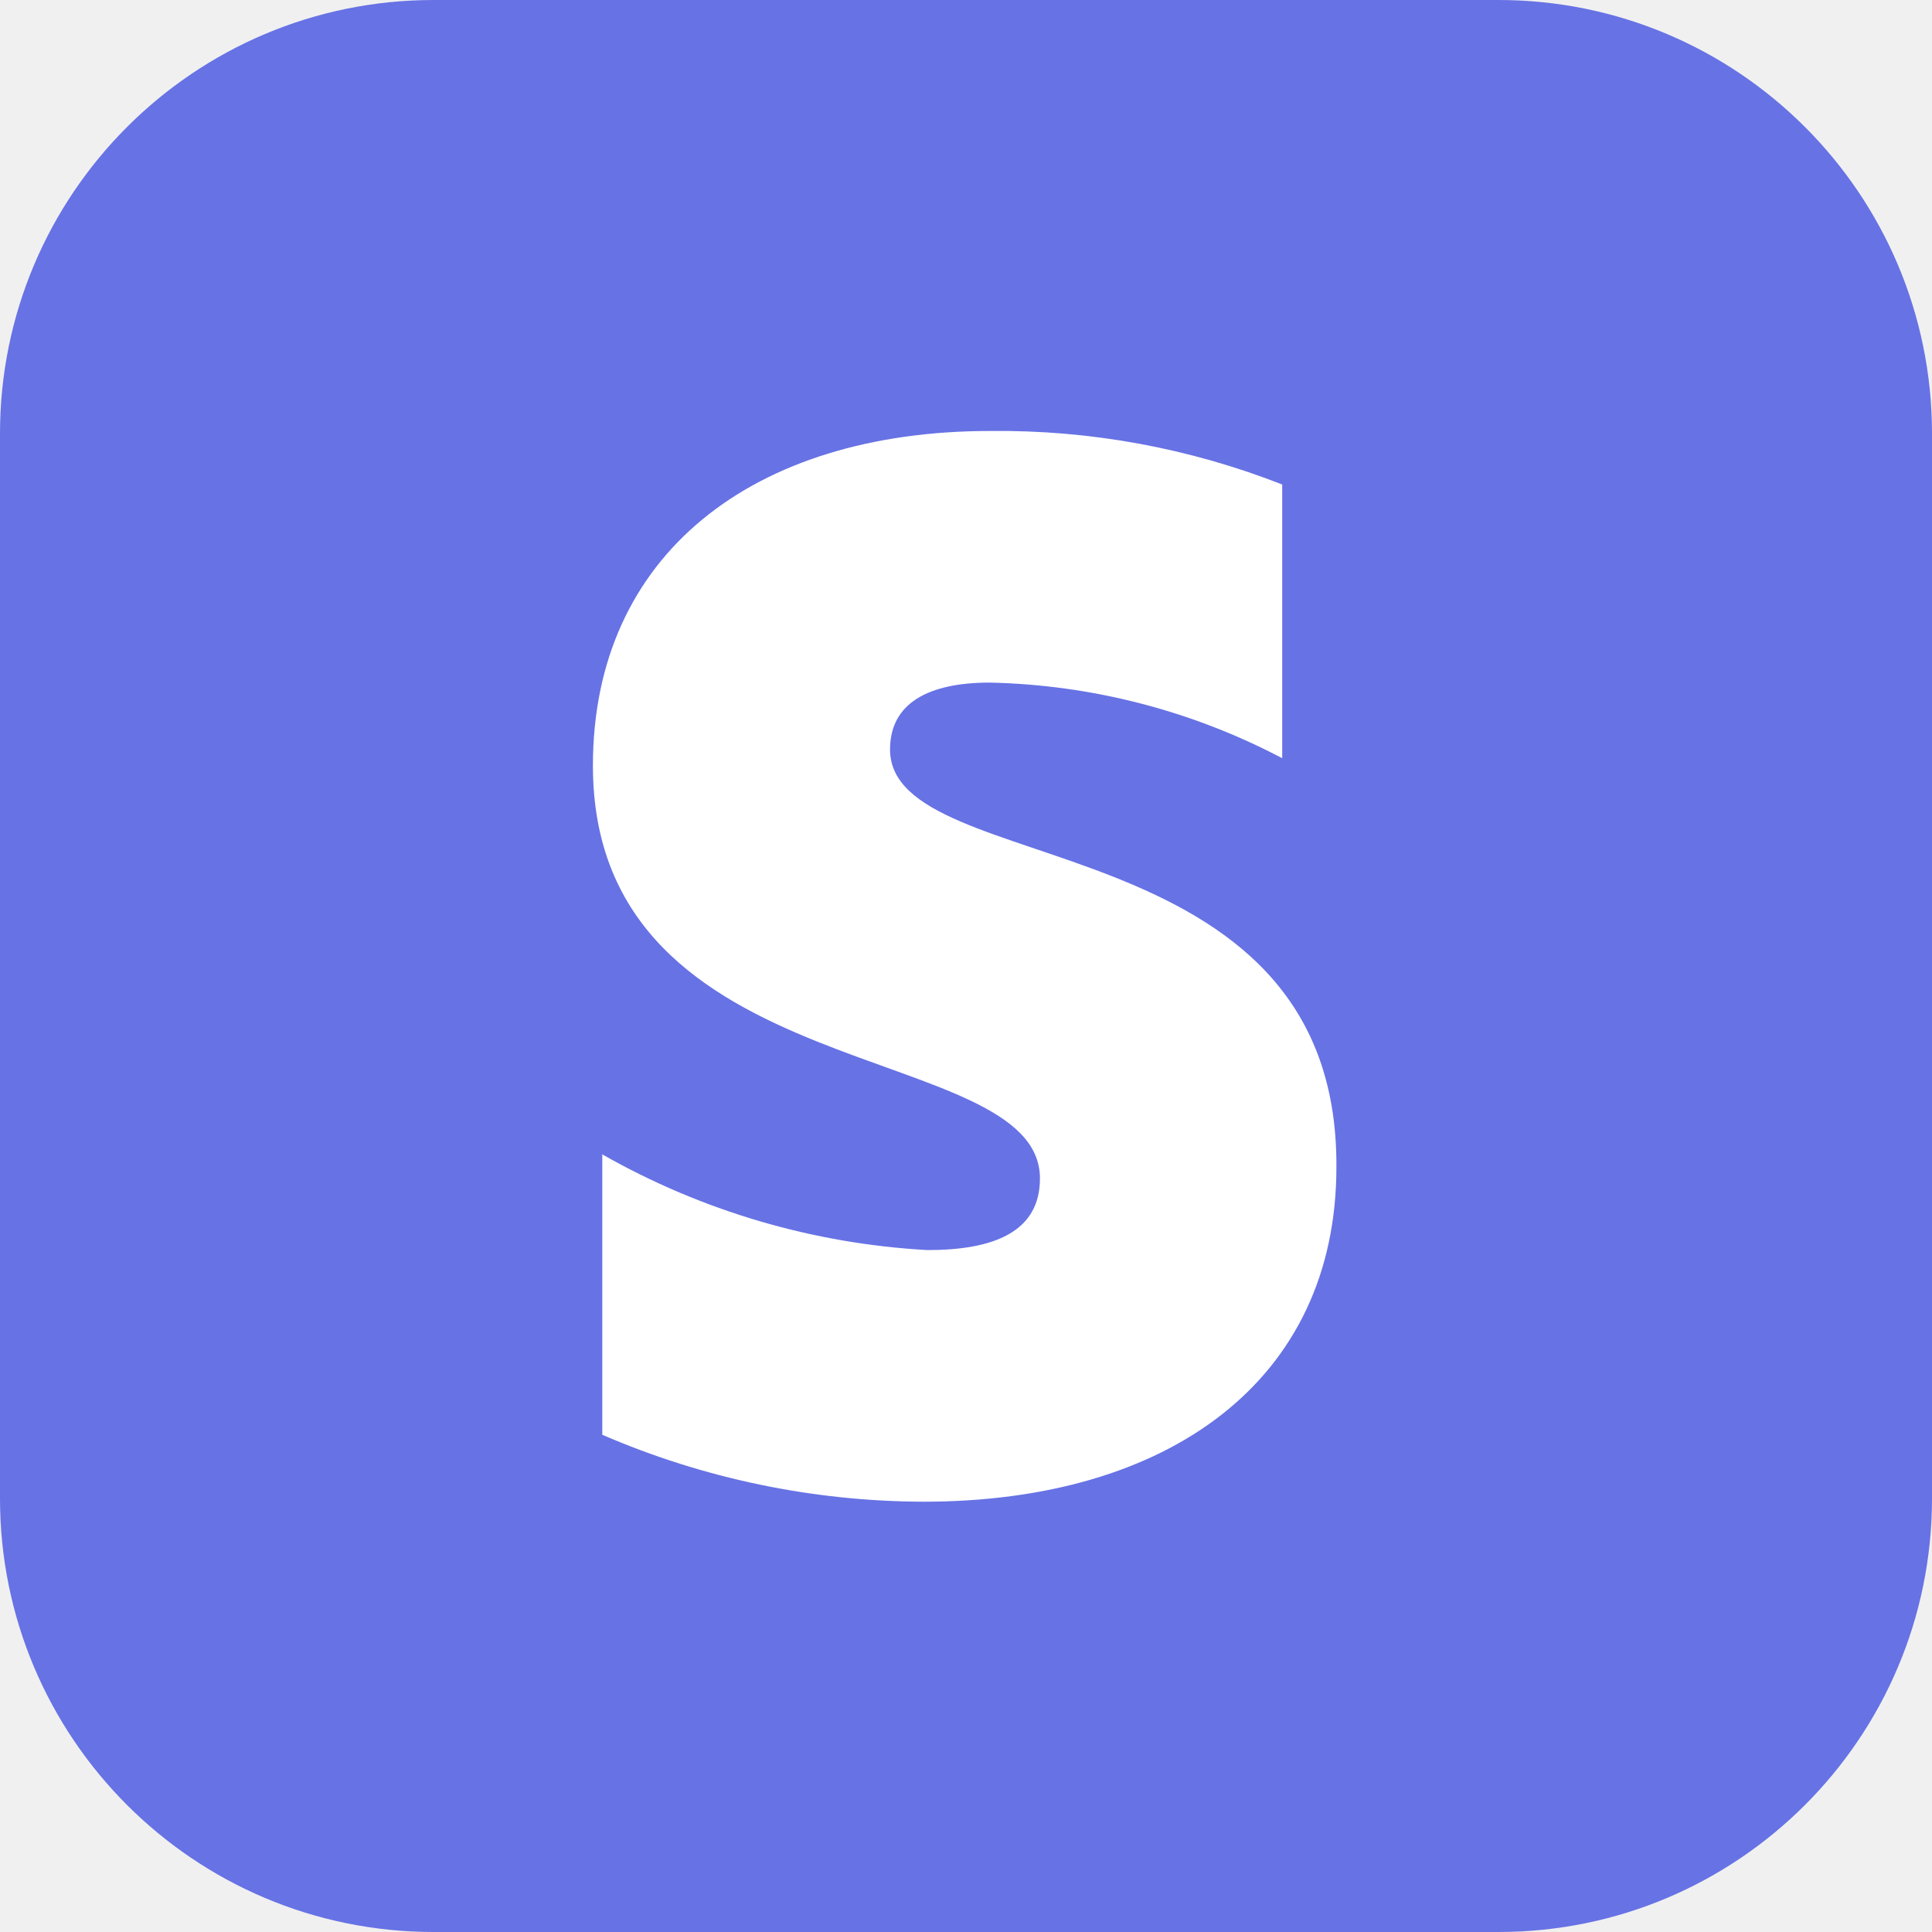
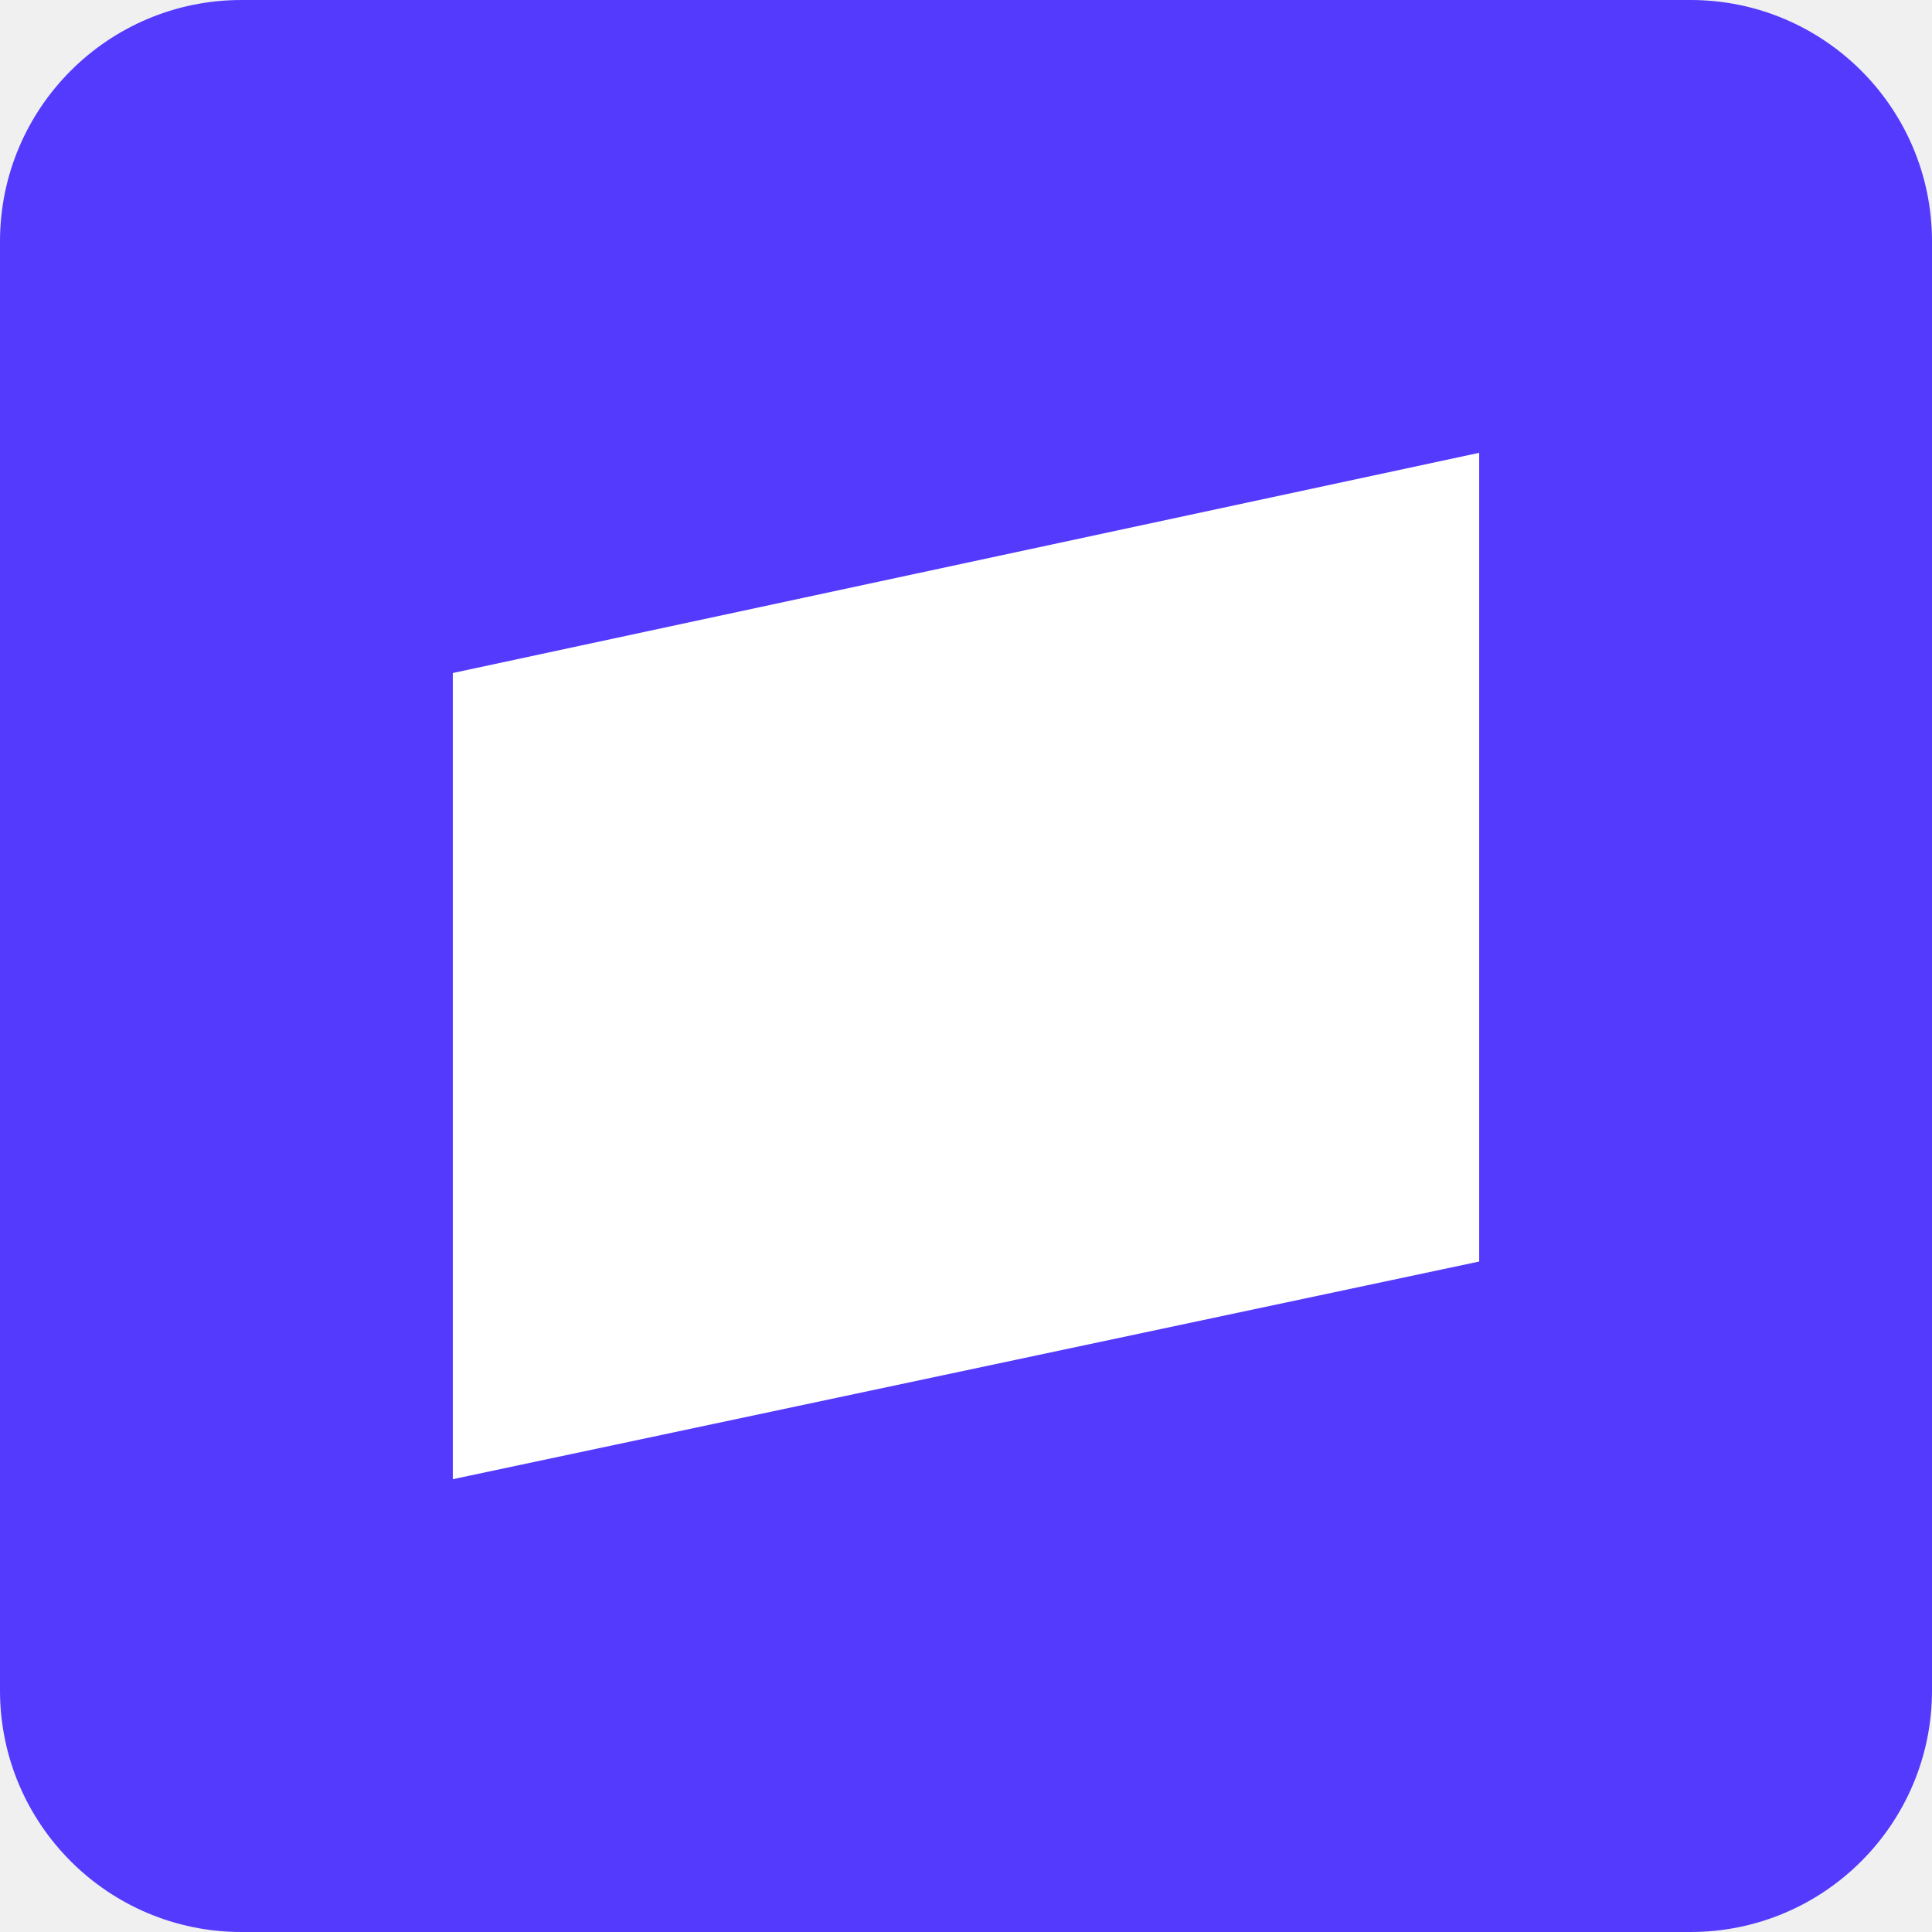
- <svg xmlns="http://www.w3.org/2000/svg" viewBox="0 0 28.87 28.87" id="stripe">
-   <g id="Layer_2">
-     <g id="Layer_1-2">
-       <rect width="28.87" height="28.87" rx="6.48" ry="6.48" style="fill:#6772e5" />
-       <path d="M13.3 11.2c0-.69.57-1 1.49-1a9.84 9.84 0 0 1 4.37 1.13V7.24a11.6 11.6 0 0 0-4.36-.8c-3.56 0-5.94 1.86-5.94 5 0 4.86 6.68 4.07 6.68 6.17 0 .81-.71 1.07-1.68 1.07A11.06 11.06 0 0 1 9 17.25v4.19a12.19 12.19 0 0 0 4.8 1c3.65 0 6.17-1.8 6.17-5 .03-5.21-6.67-4.27-6.67-6.24z" style="fill:#fff;fill-rule:evenodd" />
-     </g>
+ <svg xmlns="http://www.w3.org/2000/svg" fill="none" viewBox="0 0 512 512">
+   <g clip-path="url(#a)">
+     <path fill="#533AFD" d="M0 0h512v512H0z" />
+     <path fill="#fff" fill-rule="evenodd" d="m120 392 272-57.683V120l-272 58.357z" clip-rule="evenodd" />
  </g>
+   <defs>
+     <clipPath id="a">
+       <rect width="512" height="512" fill="#fff" rx="64" />
+     </clipPath>
+   </defs>
</svg>
